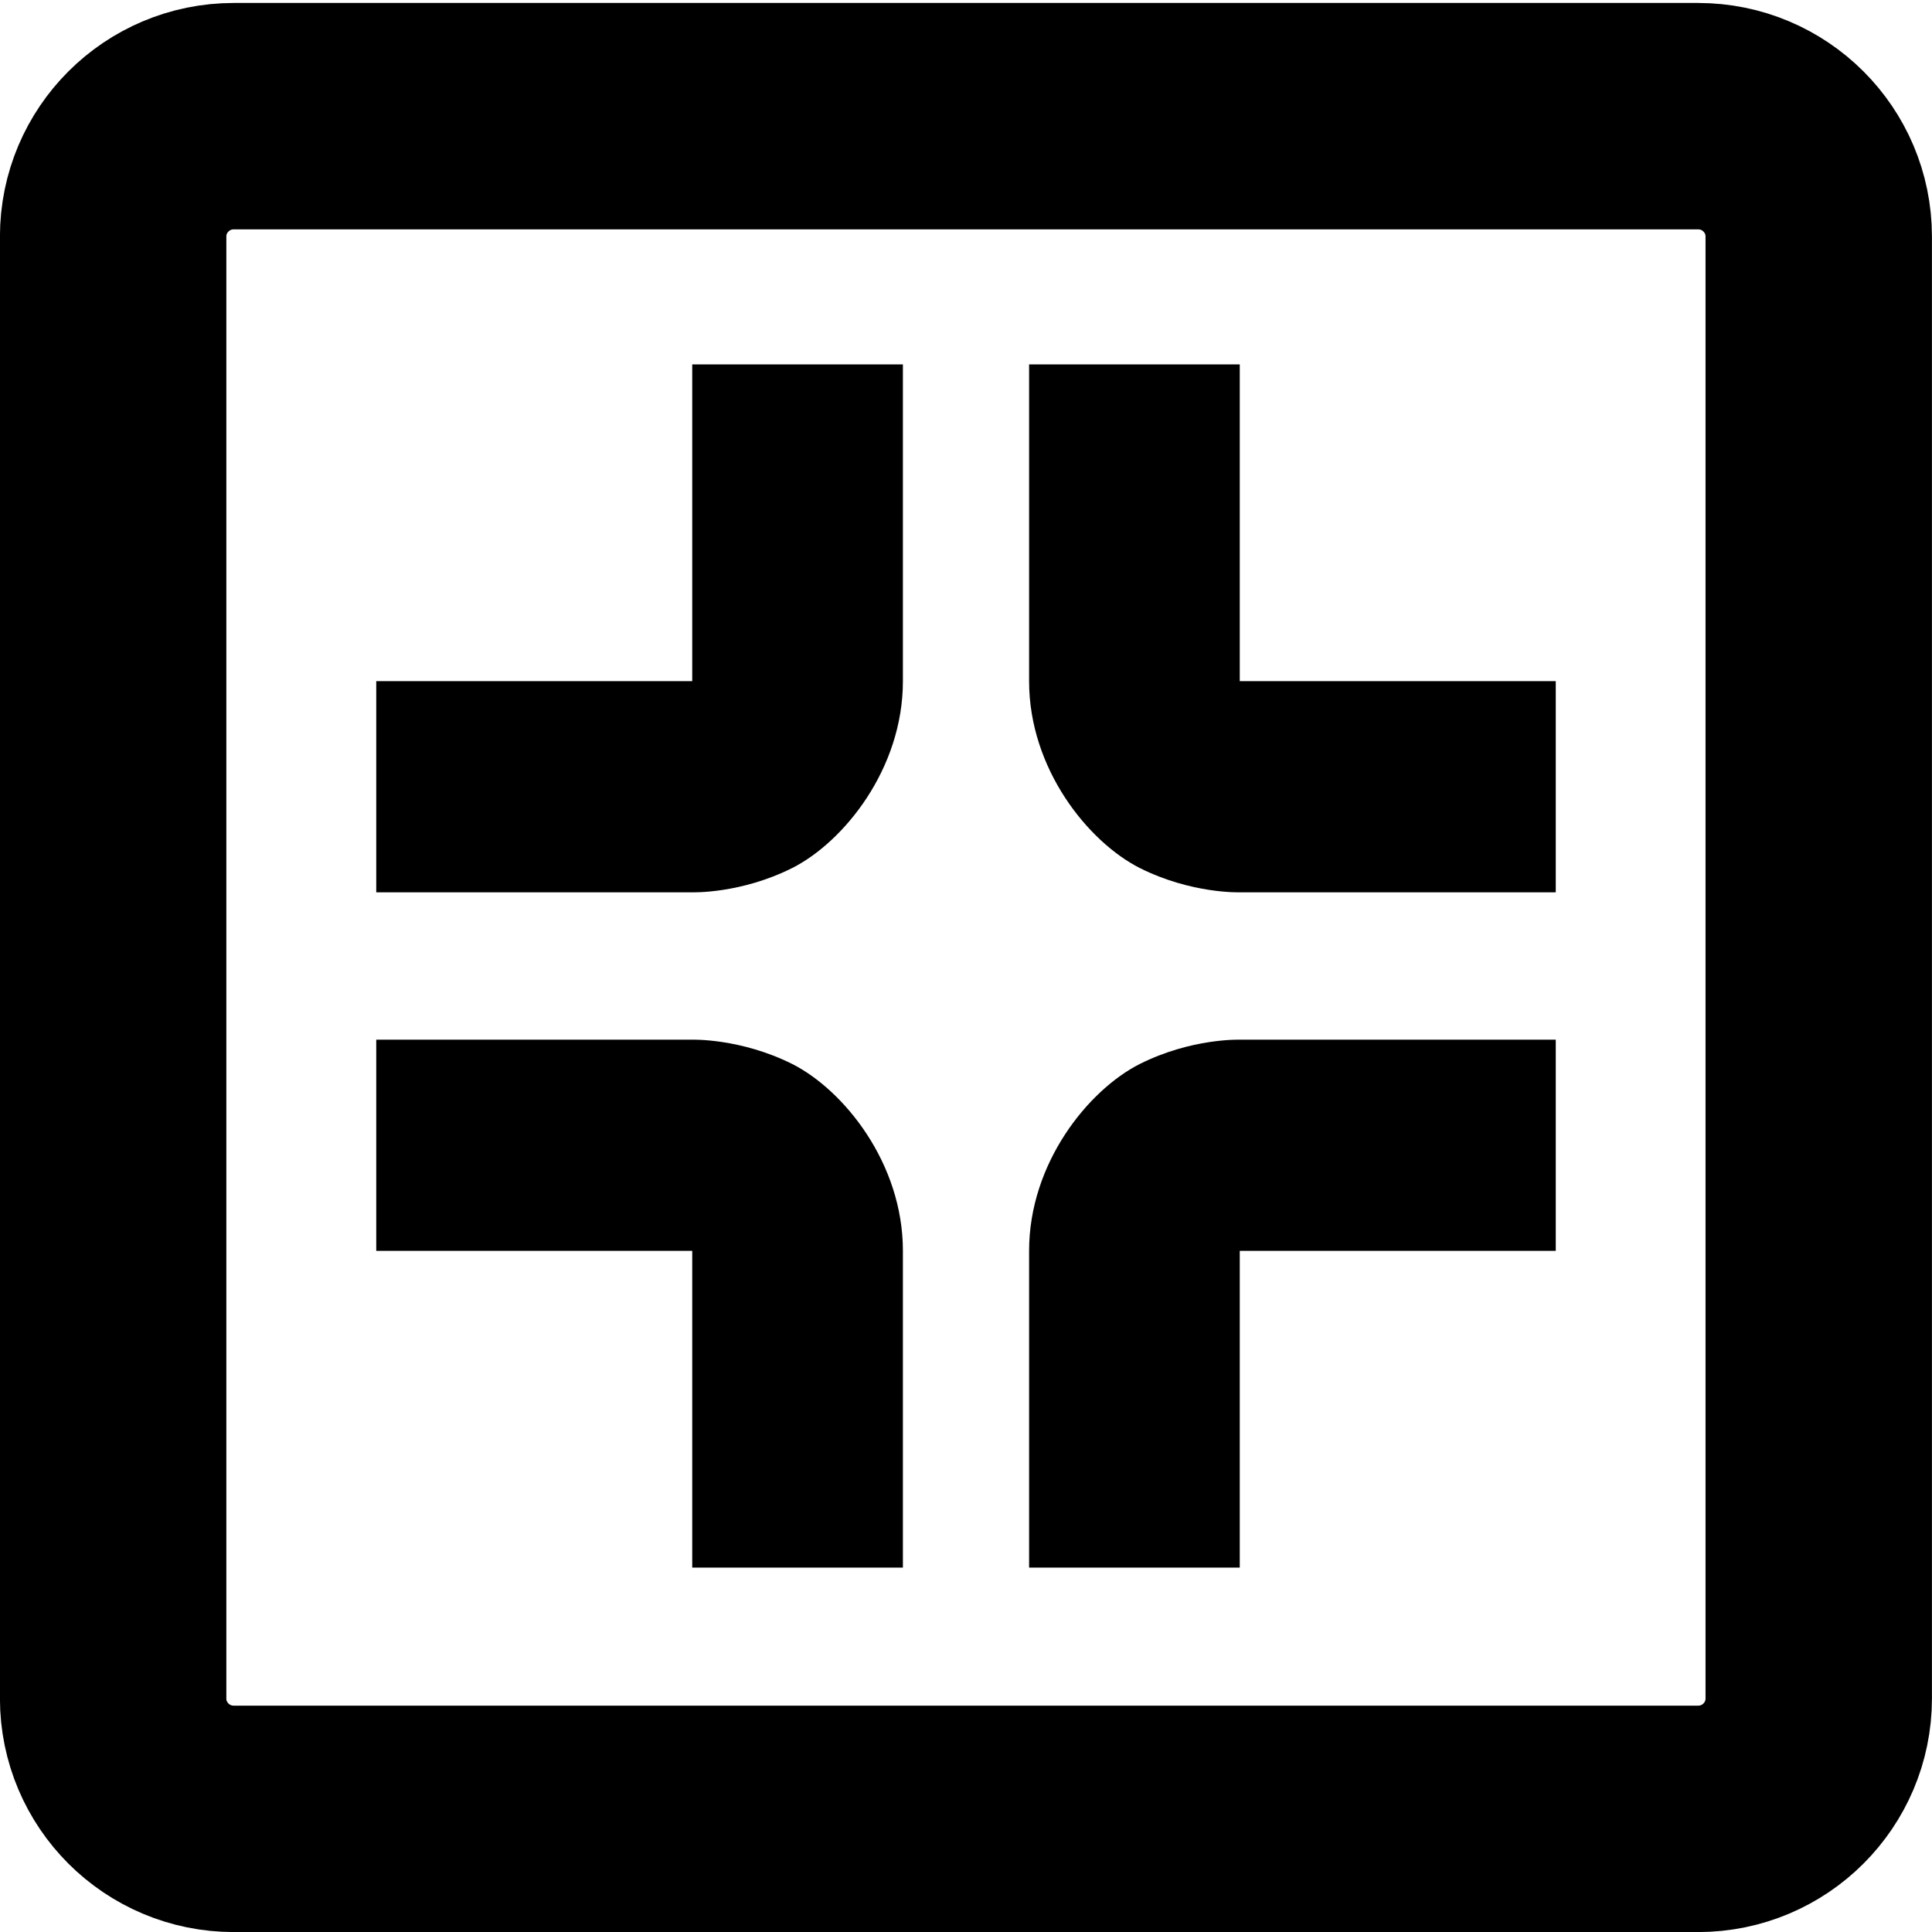
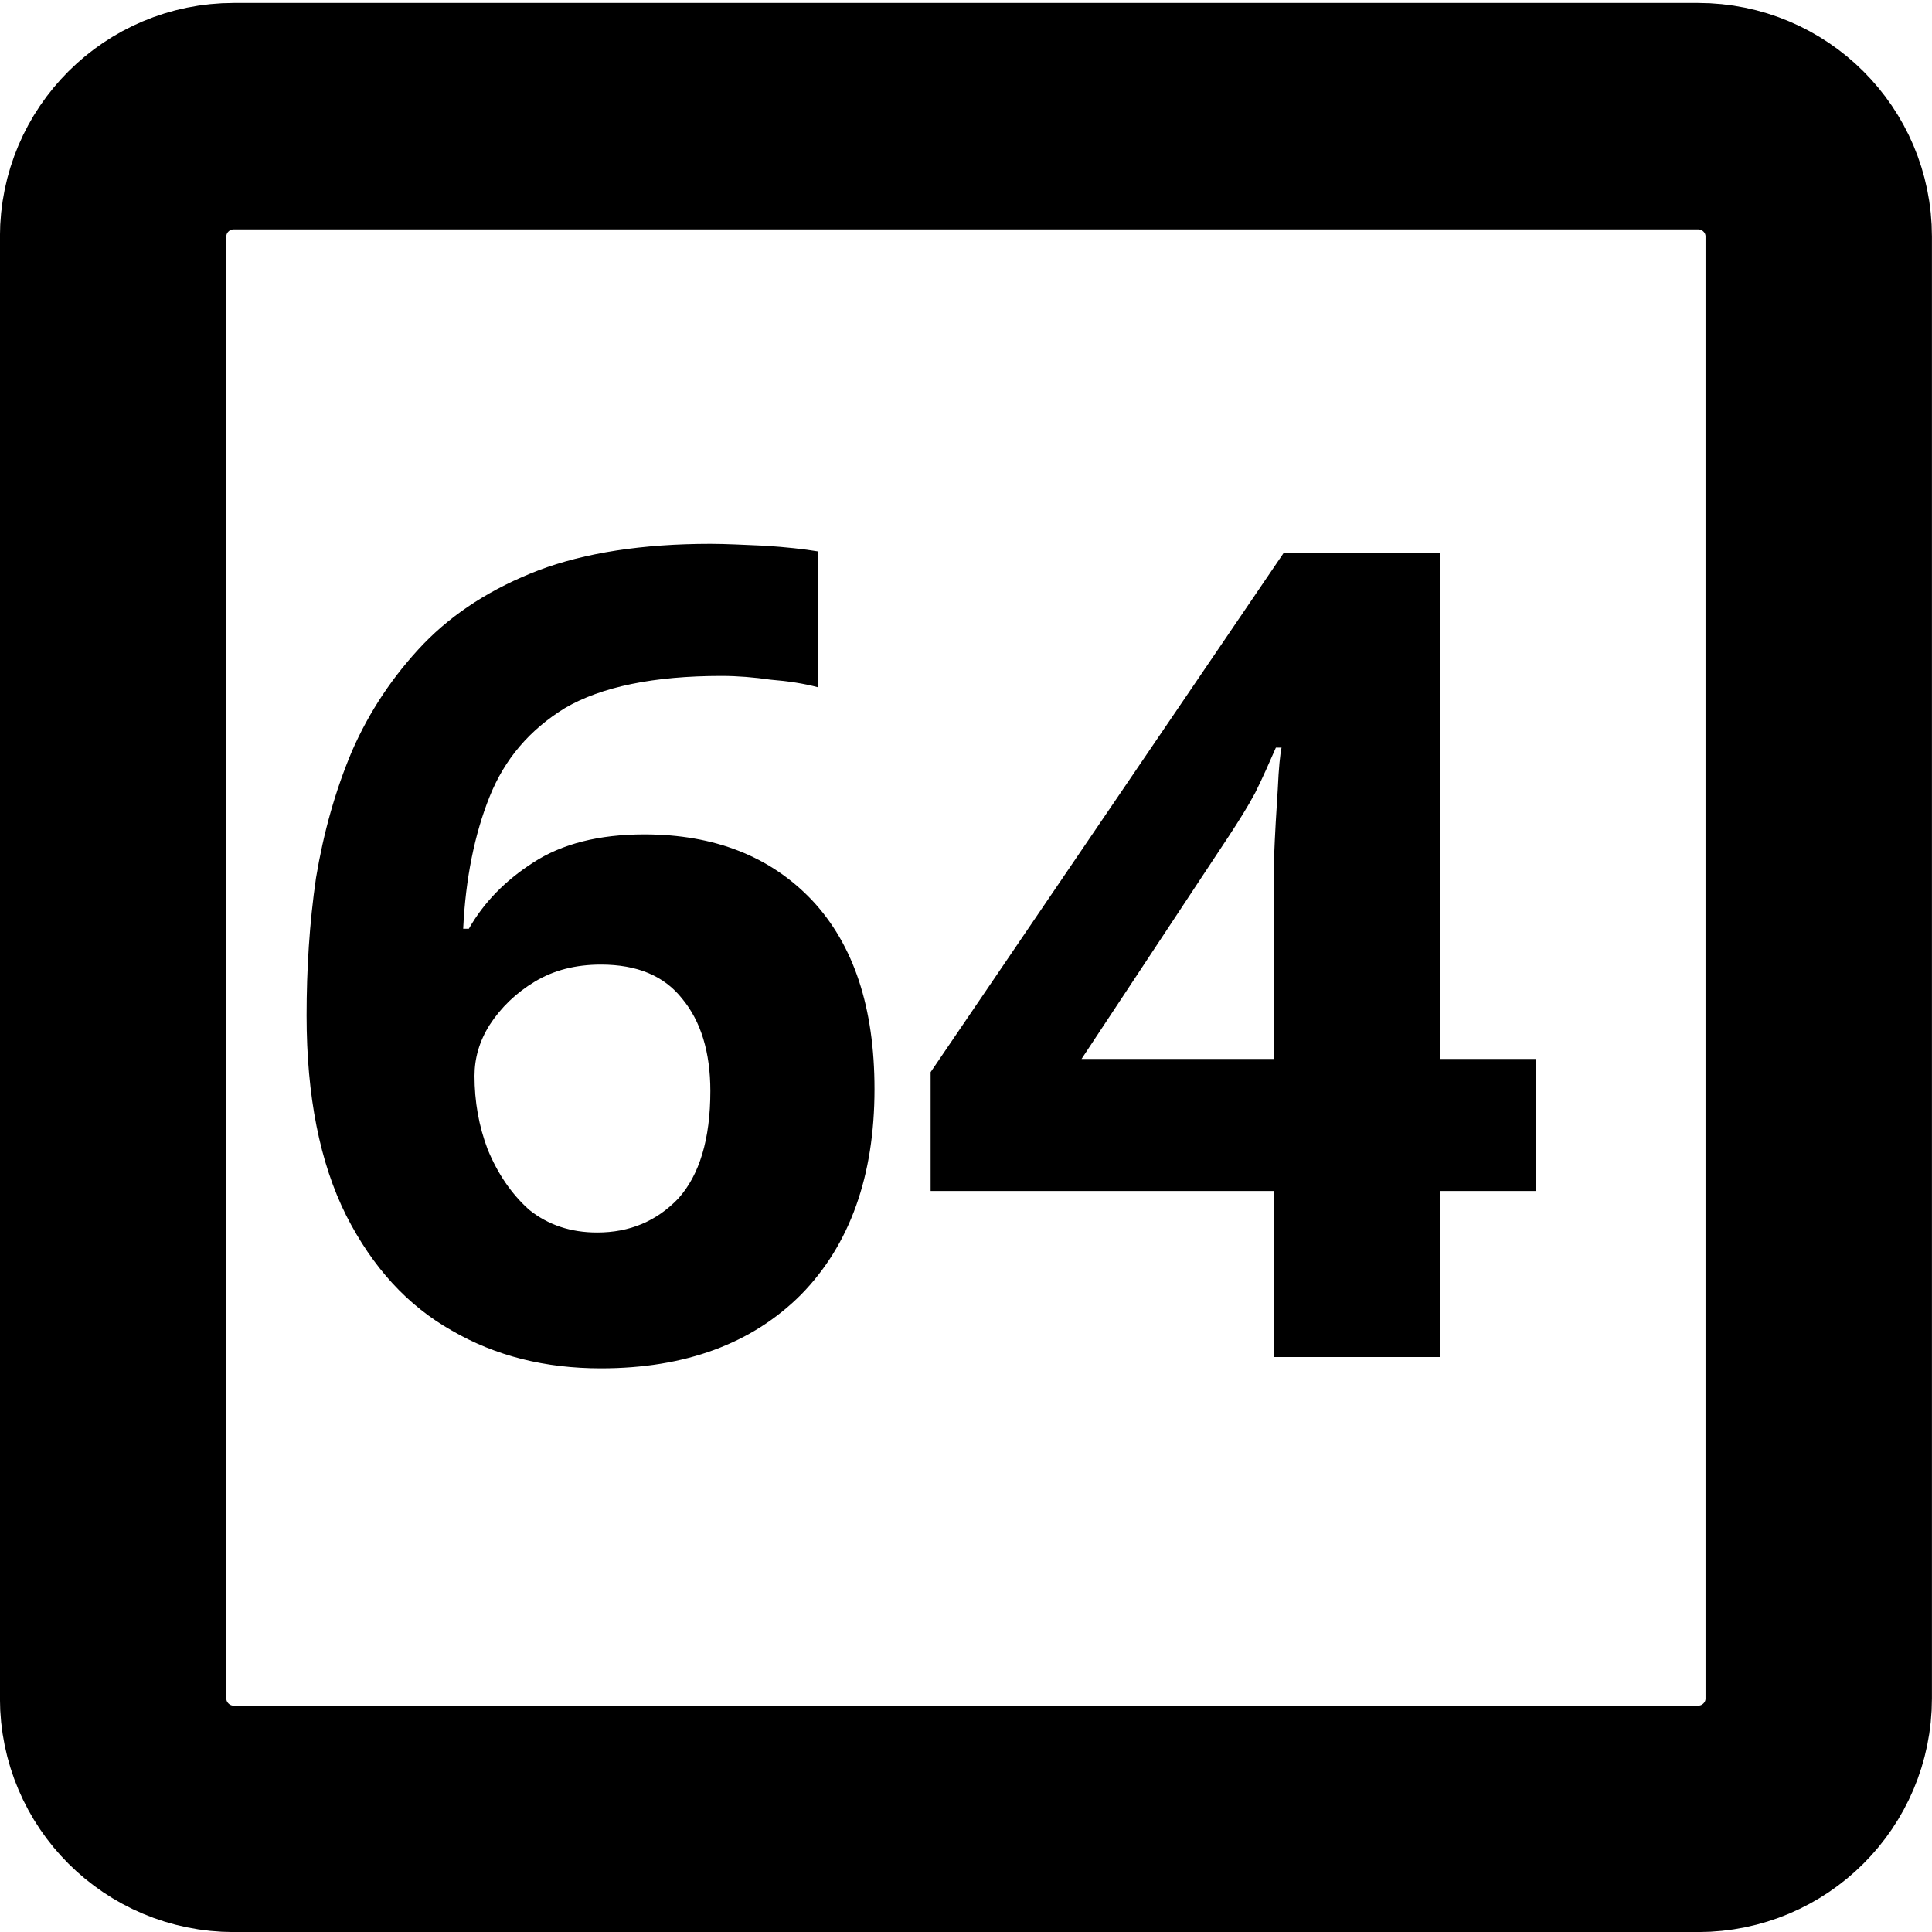
<svg xmlns="http://www.w3.org/2000/svg" id="svg13" width="16" height="16" version="1.1" viewBox="0 0 16 16" xml:space="preserve">
+   <defs id="defs1" />
  <g id="surface5623">
    <rect style="fill:#000;stroke:#000;stroke-width:1.875;stroke-dasharray:none;stroke-opacity:1;fill-opacity:0" id="rect352" width="14.125" height="14.101" x=".937" y=".962" rx=".999" ry=".997" />
-     <path id="path1761" d="m 10.599,8.698 c 0,0 -0.457,-0.016 -0.949,0.23 -0.488,0.246 -1.051,0.938 -1.051,1.77 v 3 h 2 v -3 h 3 V 8.698 Z m 0,0" transform="matrix(0.8723149,0,0,0.8743416,1.021481,1.005267)" />
-     <path id="path1763" d="m 2.401,8.698 v 2 h 3 v 3 h 2 v -3 c 0,-0.832 -0.562,-1.523 -1.051,-1.77 C 5.858,8.683 5.401,8.698 5.401,8.698 Z m 0,0" transform="matrix(0.8723149,0,0,0.8743416,1.021481,1.005267)" />
-     <path id="path1765" d="M 8.599,2.302 V 5.302 c 0,0.832 0.562,1.523 1.051,1.77 0.492,0.246 0.949,0.23 0.949,0.23 h 3 v -2 h -3 V 2.302 Z m 0,0" transform="matrix(0.8723149,0,0,0.8743416,1.021481,1.005267)" />
-     <path id="path1767" d="m 5.401,2.302 v 3 h -3 v 2 h 3 c 0,0 0.457,0.016 0.949,-0.23 0.488,-0.246 1.051,-0.938 1.051,-1.77 V 2.302 Z m 0,0" transform="matrix(0.8723149,0,0,0.8743416,1.021481,1.005267)" />
+     <g id="g1">
+       <path id="path1761" d="m 10.599,8.698 c 0,0 -0.457,-0.016 -0.949,0.23 -0.488,0.246 -1.051,0.938 -1.051,1.77 v 3 h 2 v -3 h 3 V 8.698 Z m 0,0" transform="matrix(0.8723149,0,0,0.8743416,1.021481,1.005267)" style="display:none" />
+       <path id="path1763" d="m 2.401,8.698 v 2 h 3 v 3 h 2 v -3 c 0,-0.832 -0.562,-1.523 -1.051,-1.77 C 5.858,8.683 5.401,8.698 5.401,8.698 Z m 0,0" transform="matrix(0.8723149,0,0,0.8743416,1.021481,1.005267)" style="display:none" />
+       <path id="path1765" d="M 8.599,2.302 V 5.302 c 0,0.832 0.562,1.523 1.051,1.77 0.492,0.246 0.949,0.23 0.949,0.23 h 3 v -2 h -3 V 2.302 Z m 0,0" transform="matrix(0.8723149,0,0,0.8743416,1.021481,1.005267)" style="display:none" />
+       <path id="path1767" d="m 5.401,2.302 v 3 h -3 v 2 h 3 c 0,0 0.457,0.016 0.949,-0.23 0.488,-0.246 1.051,-0.938 1.051,-1.77 V 2.302 Z m 0,0" transform="matrix(0.8723149,0,0,0.8743416,1.021481,1.005267)" style="display:none" />
+     </g>
+     <text xml:space="preserve" style="font-size:9.333px;fill:#000000" x="2.209" y="11.239" id="text1">
+       <tspan id="tspan1" x="2.209" y="11.239" style="font-style:normal;font-variant:normal;font-weight:800;font-stretch:normal;font-size:9.333px;font-family:Cantarell;-inkscape-font-specification:'Cantarell Ultra-Bold'">64</tspan>
+     </text>
  </g>
</svg>
